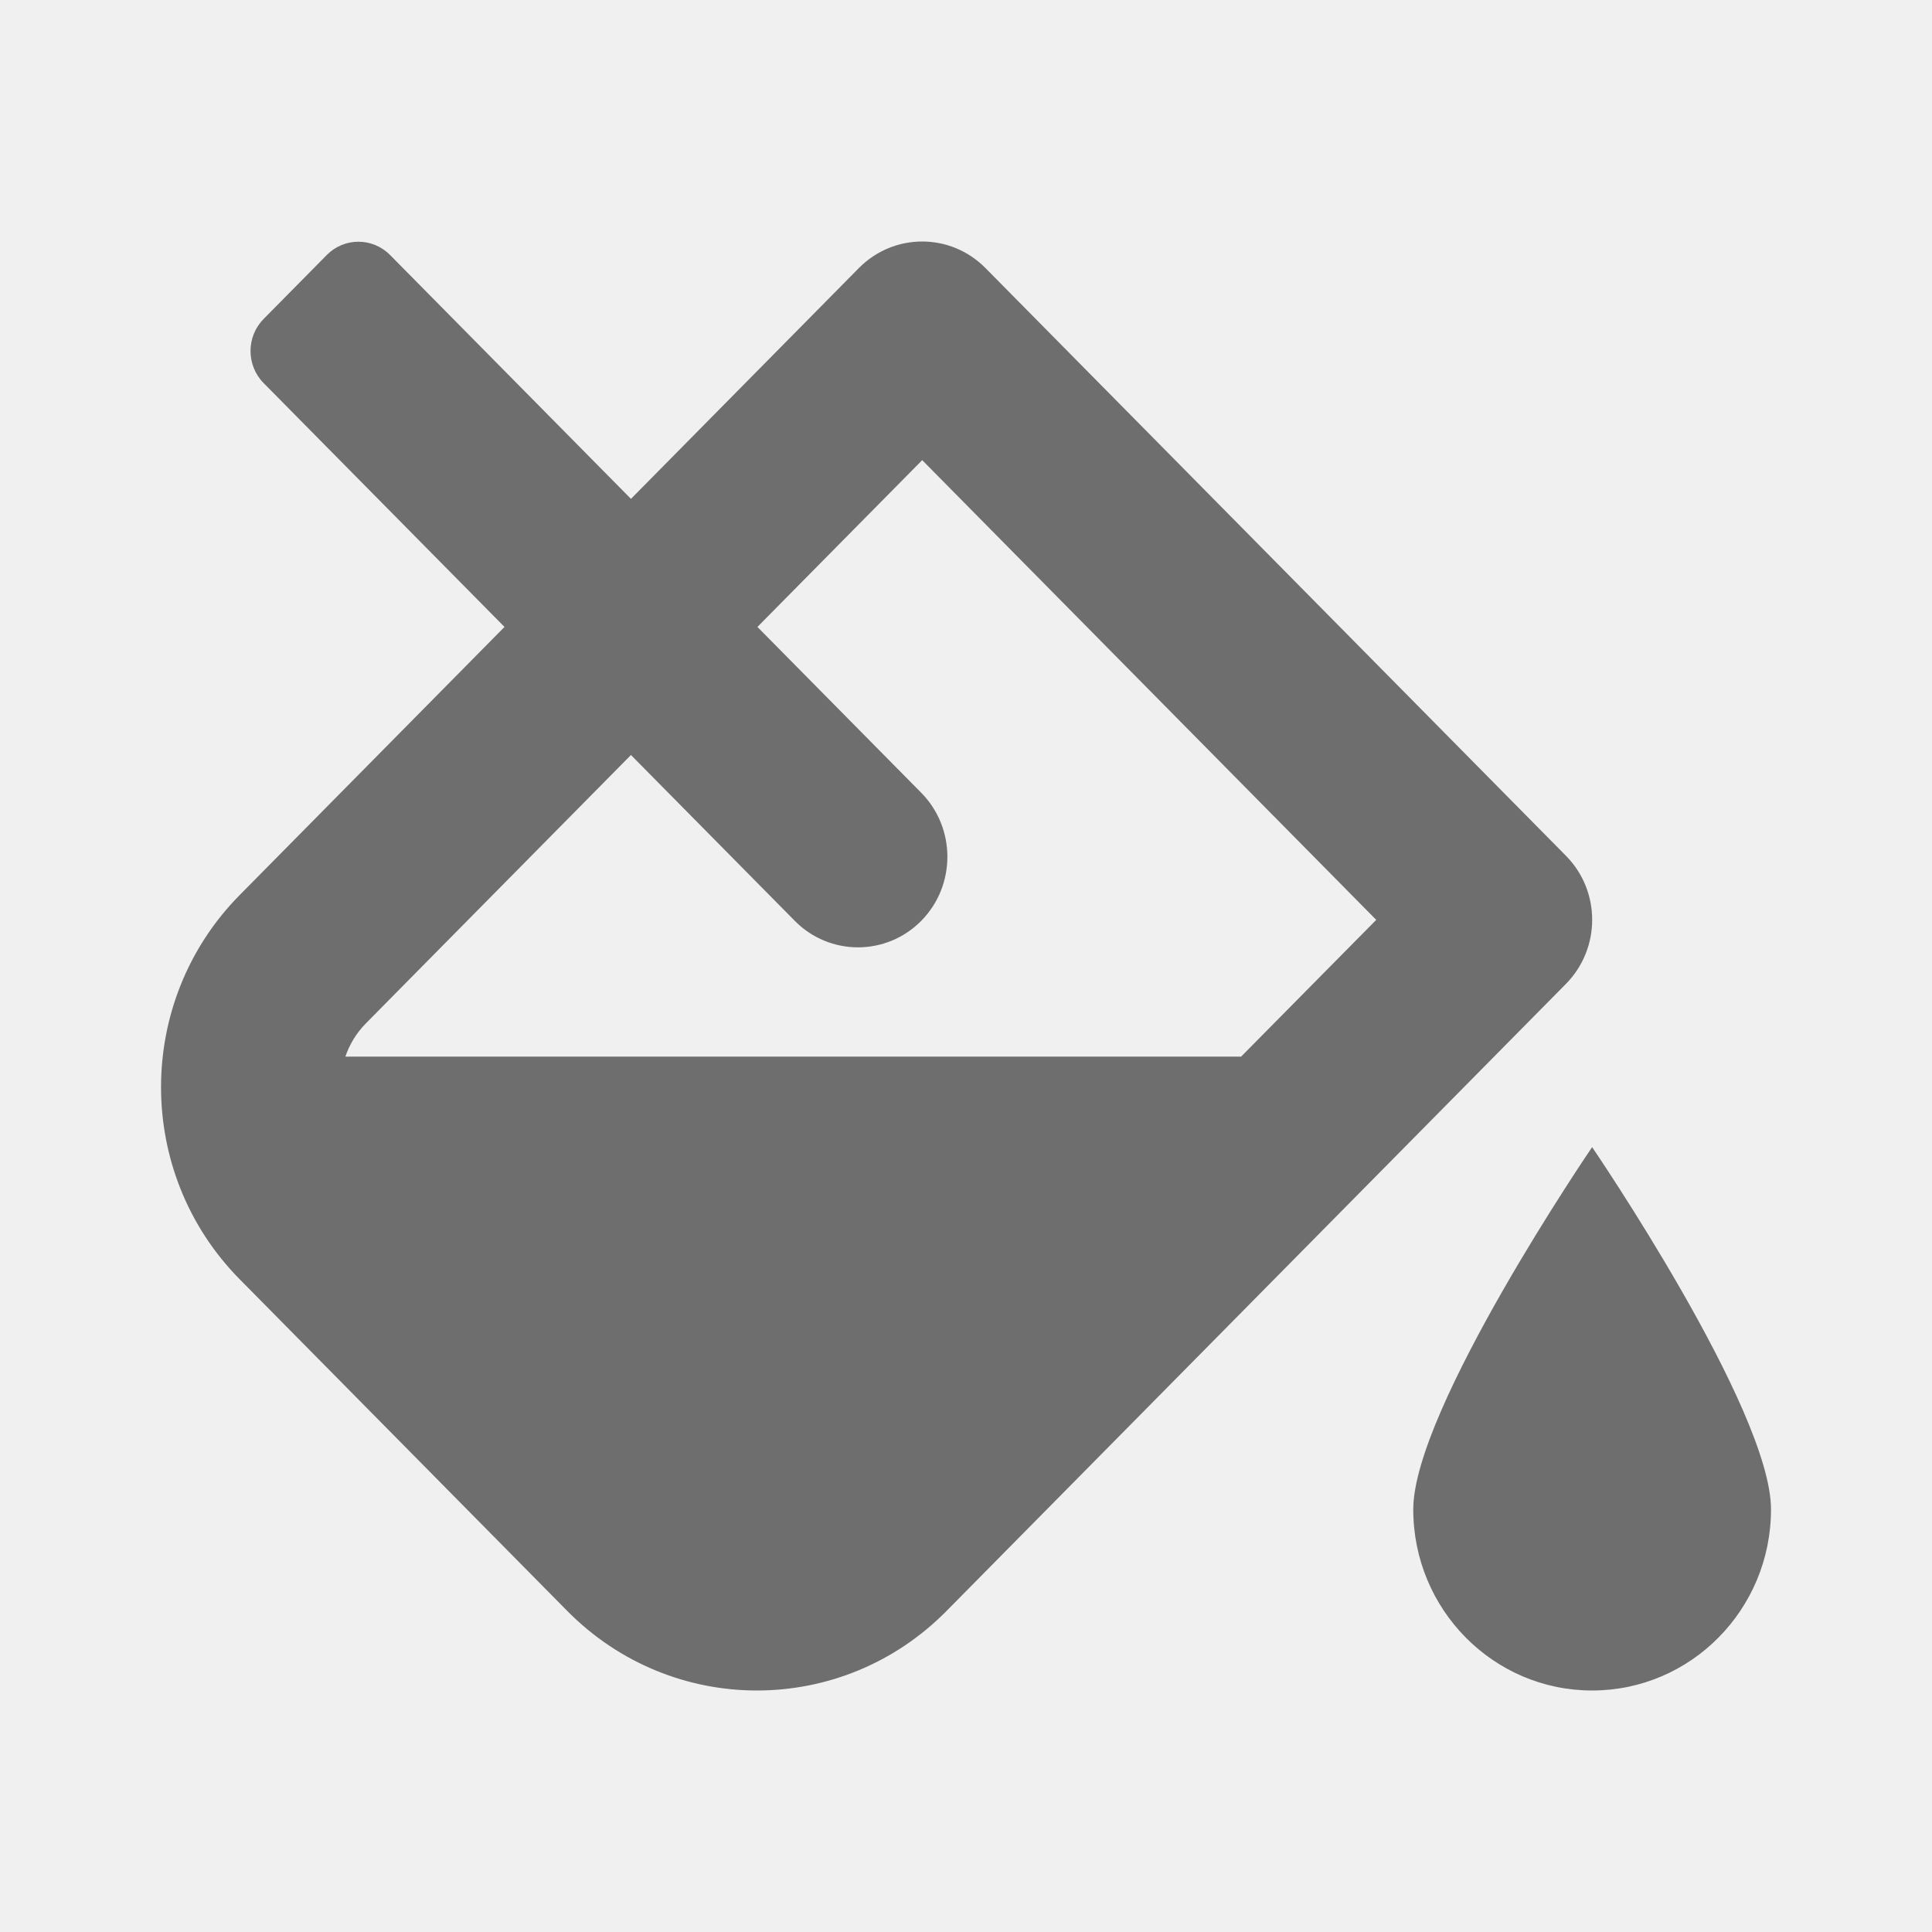
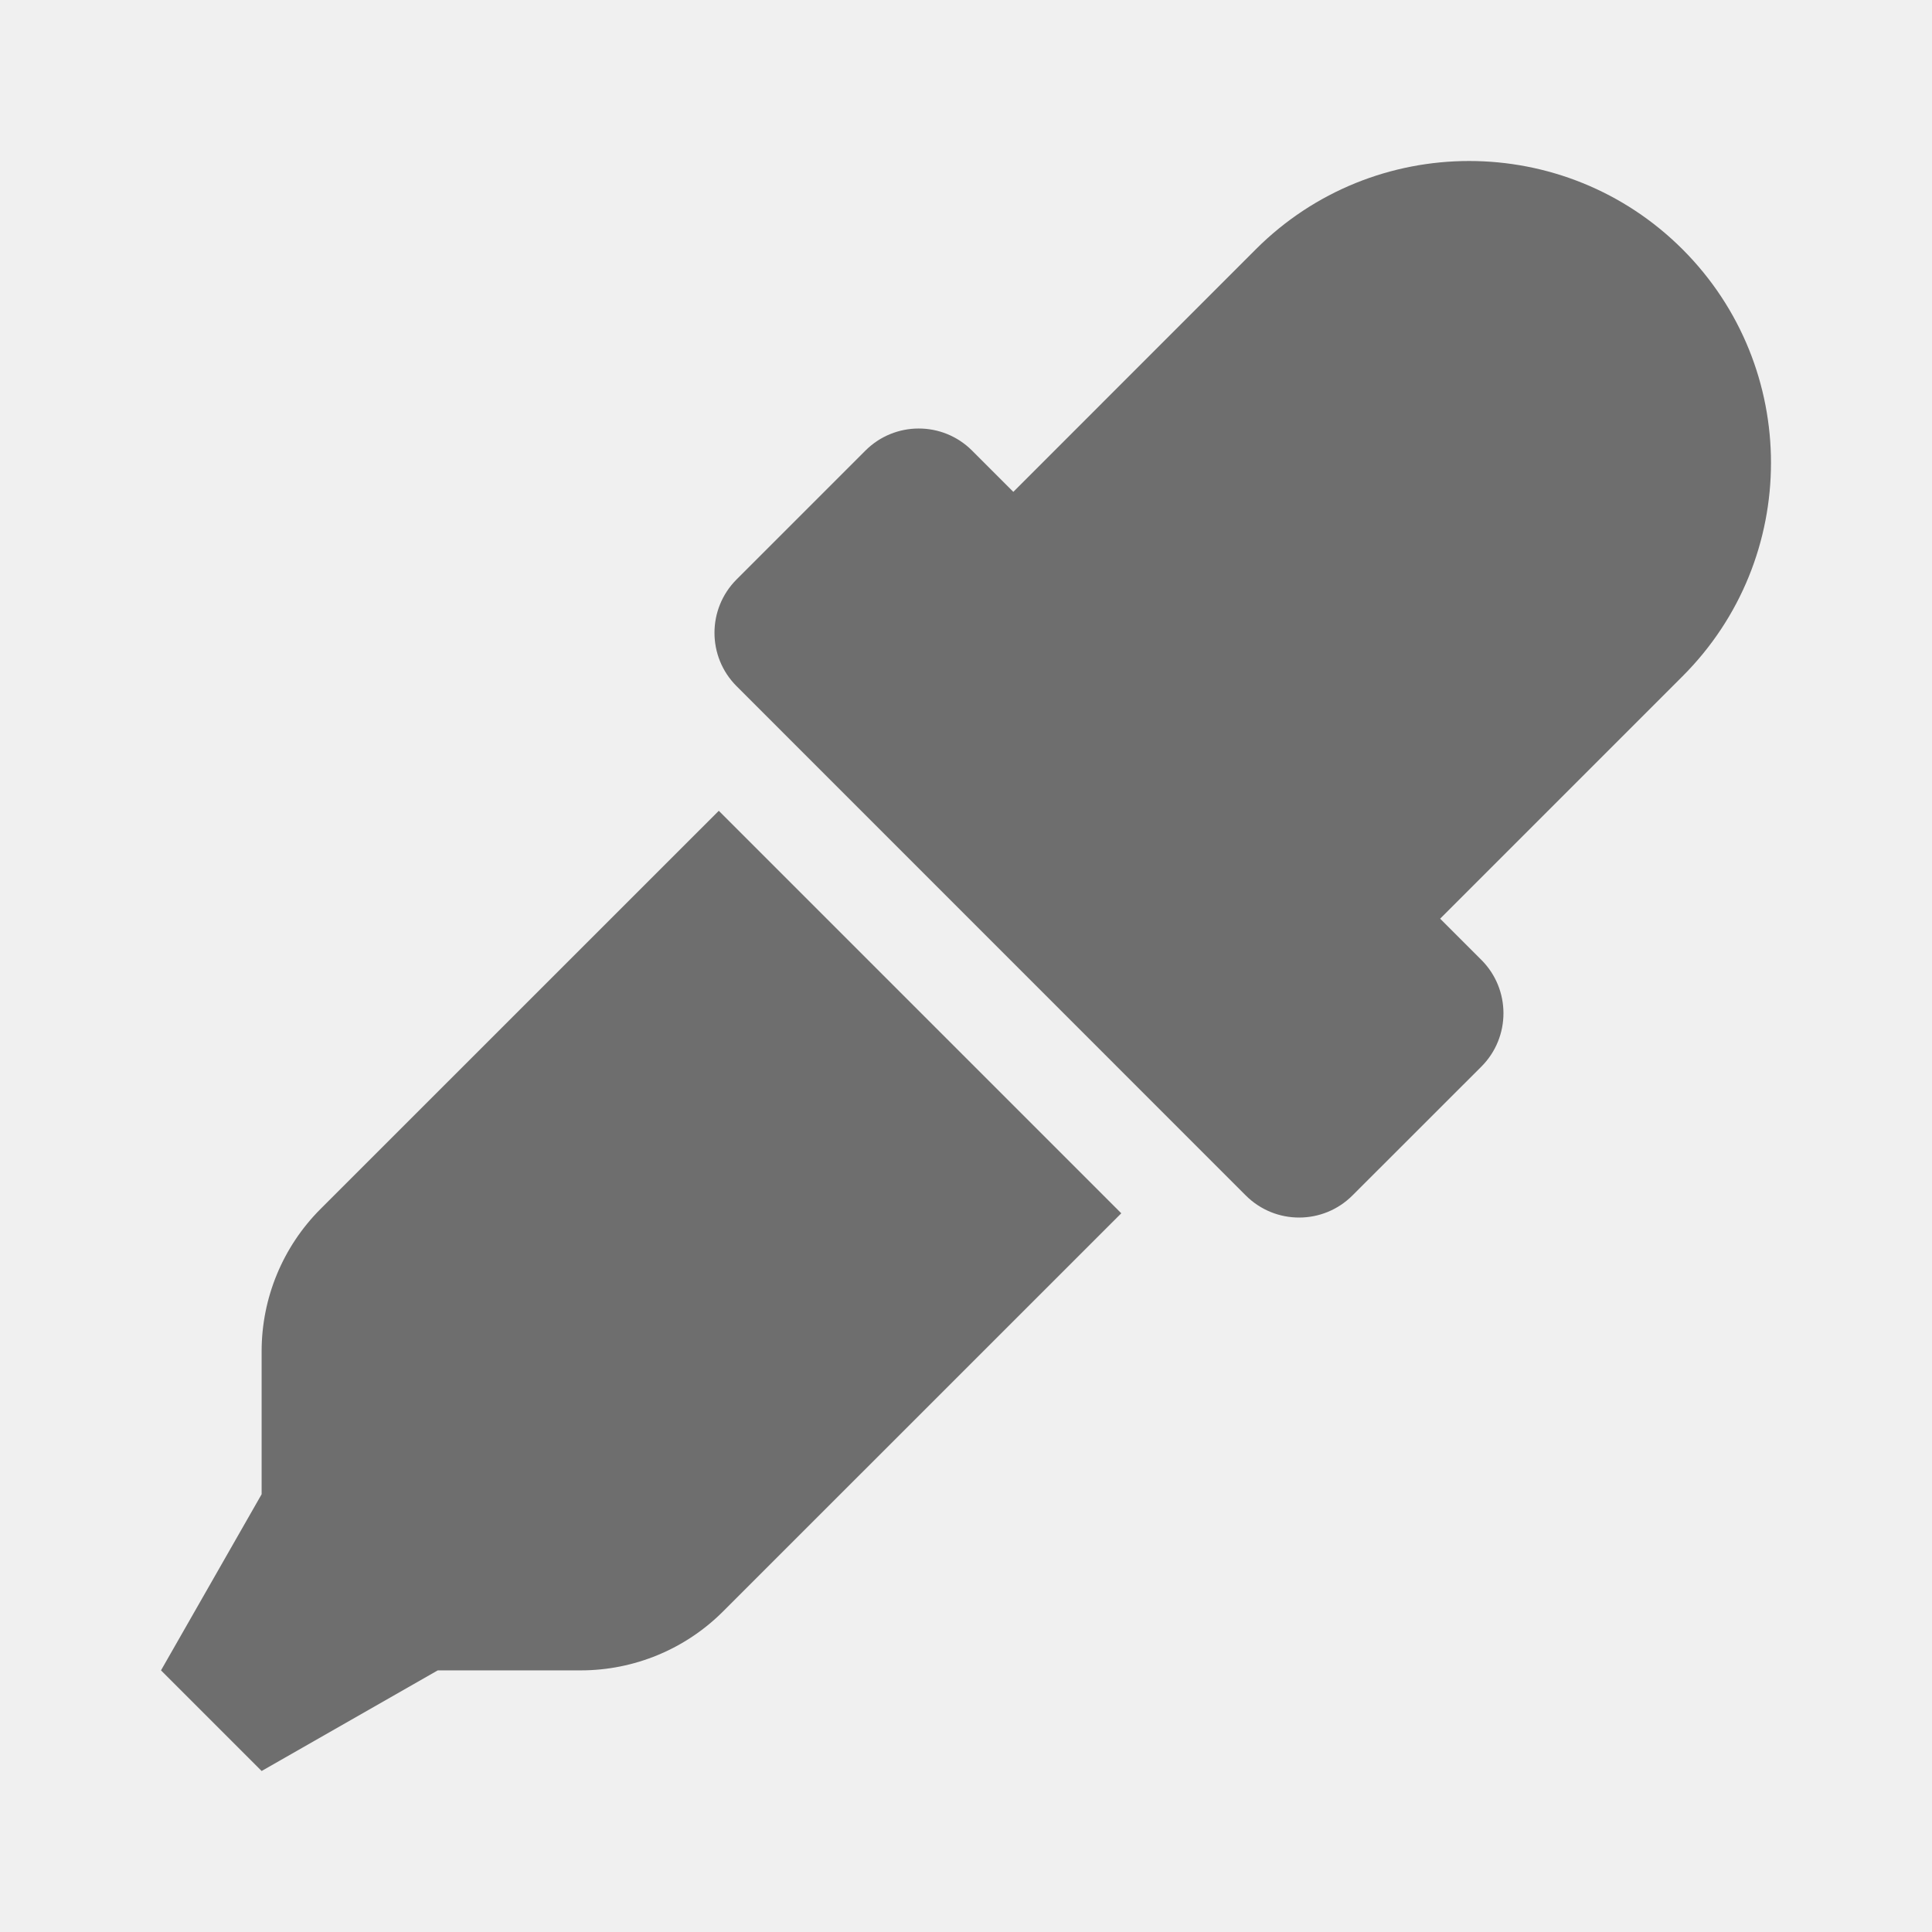
<svg xmlns="http://www.w3.org/2000/svg" width="24" height="24" viewBox="0 0 24 24" fill="none">
  <g clip-path="url(#clip0)">
-     <path d="M19.778 14.25C19.778 14.25 17.556 17.507 17.556 18.75C17.556 19.993 18.551 21 19.778 21C21.005 21 22 19.993 22 18.75C22 17.507 19.778 14.25 19.778 14.25ZM19.453 10.631L12.241 3.329C12.024 3.11 11.74 3 11.456 3C11.171 3 10.887 3.11 10.67 3.329L7.838 6.197L4.845 3.167C4.628 2.948 4.276 2.948 4.06 3.167L3.274 3.963C3.058 4.182 3.058 4.538 3.274 4.758L6.267 7.788L2.977 11.119C1.675 12.437 1.675 14.573 2.977 15.891L7.046 20.011C7.697 20.67 8.55 21 9.402 21C10.256 21 11.108 20.671 11.759 20.011L19.453 12.222C19.887 11.782 19.887 11.07 19.453 10.631ZM15.417 13.126H4.29C4.337 12.991 4.414 12.845 4.548 12.71L5.004 12.248L7.838 9.379L9.873 11.439C10.306 11.878 11.01 11.878 11.444 11.439C11.877 11 11.877 10.287 11.444 9.848L9.409 7.788L11.456 5.716L17.096 11.427L15.417 13.126Z" fill="black" fill-opacity="0.541" />
+     <path d="M3.982 15.018C3.514 15.486 3.25 16.122 3.25 16.786V18.562L2 20.75L3.25 22L5.438 20.75H7.214C7.877 20.75 8.513 20.487 8.982 20.018L13.929 15.072L8.929 10.072L3.982 15.018ZM20.902 3.098C19.438 1.634 17.062 1.634 15.599 3.098L12.588 6.11L12.076 5.598C11.707 5.229 11.113 5.234 10.75 5.598L9.15 7.198C8.784 7.564 8.784 8.158 9.15 8.524L15.475 14.85C15.844 15.219 16.438 15.214 16.801 14.85L18.402 13.25C18.768 12.884 18.768 12.29 18.402 11.924L17.89 11.412L20.901 8.401C22.366 6.937 22.366 4.563 20.902 3.098Z" fill="black" fill-opacity="0.541" />
  </g>
  <defs>
    <clipPath id="clip0">
-       <rect width="20" height="18" fill="white" transform="translate(2 3)" />
+       <rect width="20" height="20" fill="white" transform="translate(2 2)" />
    </clipPath>
  </defs>
</svg>
